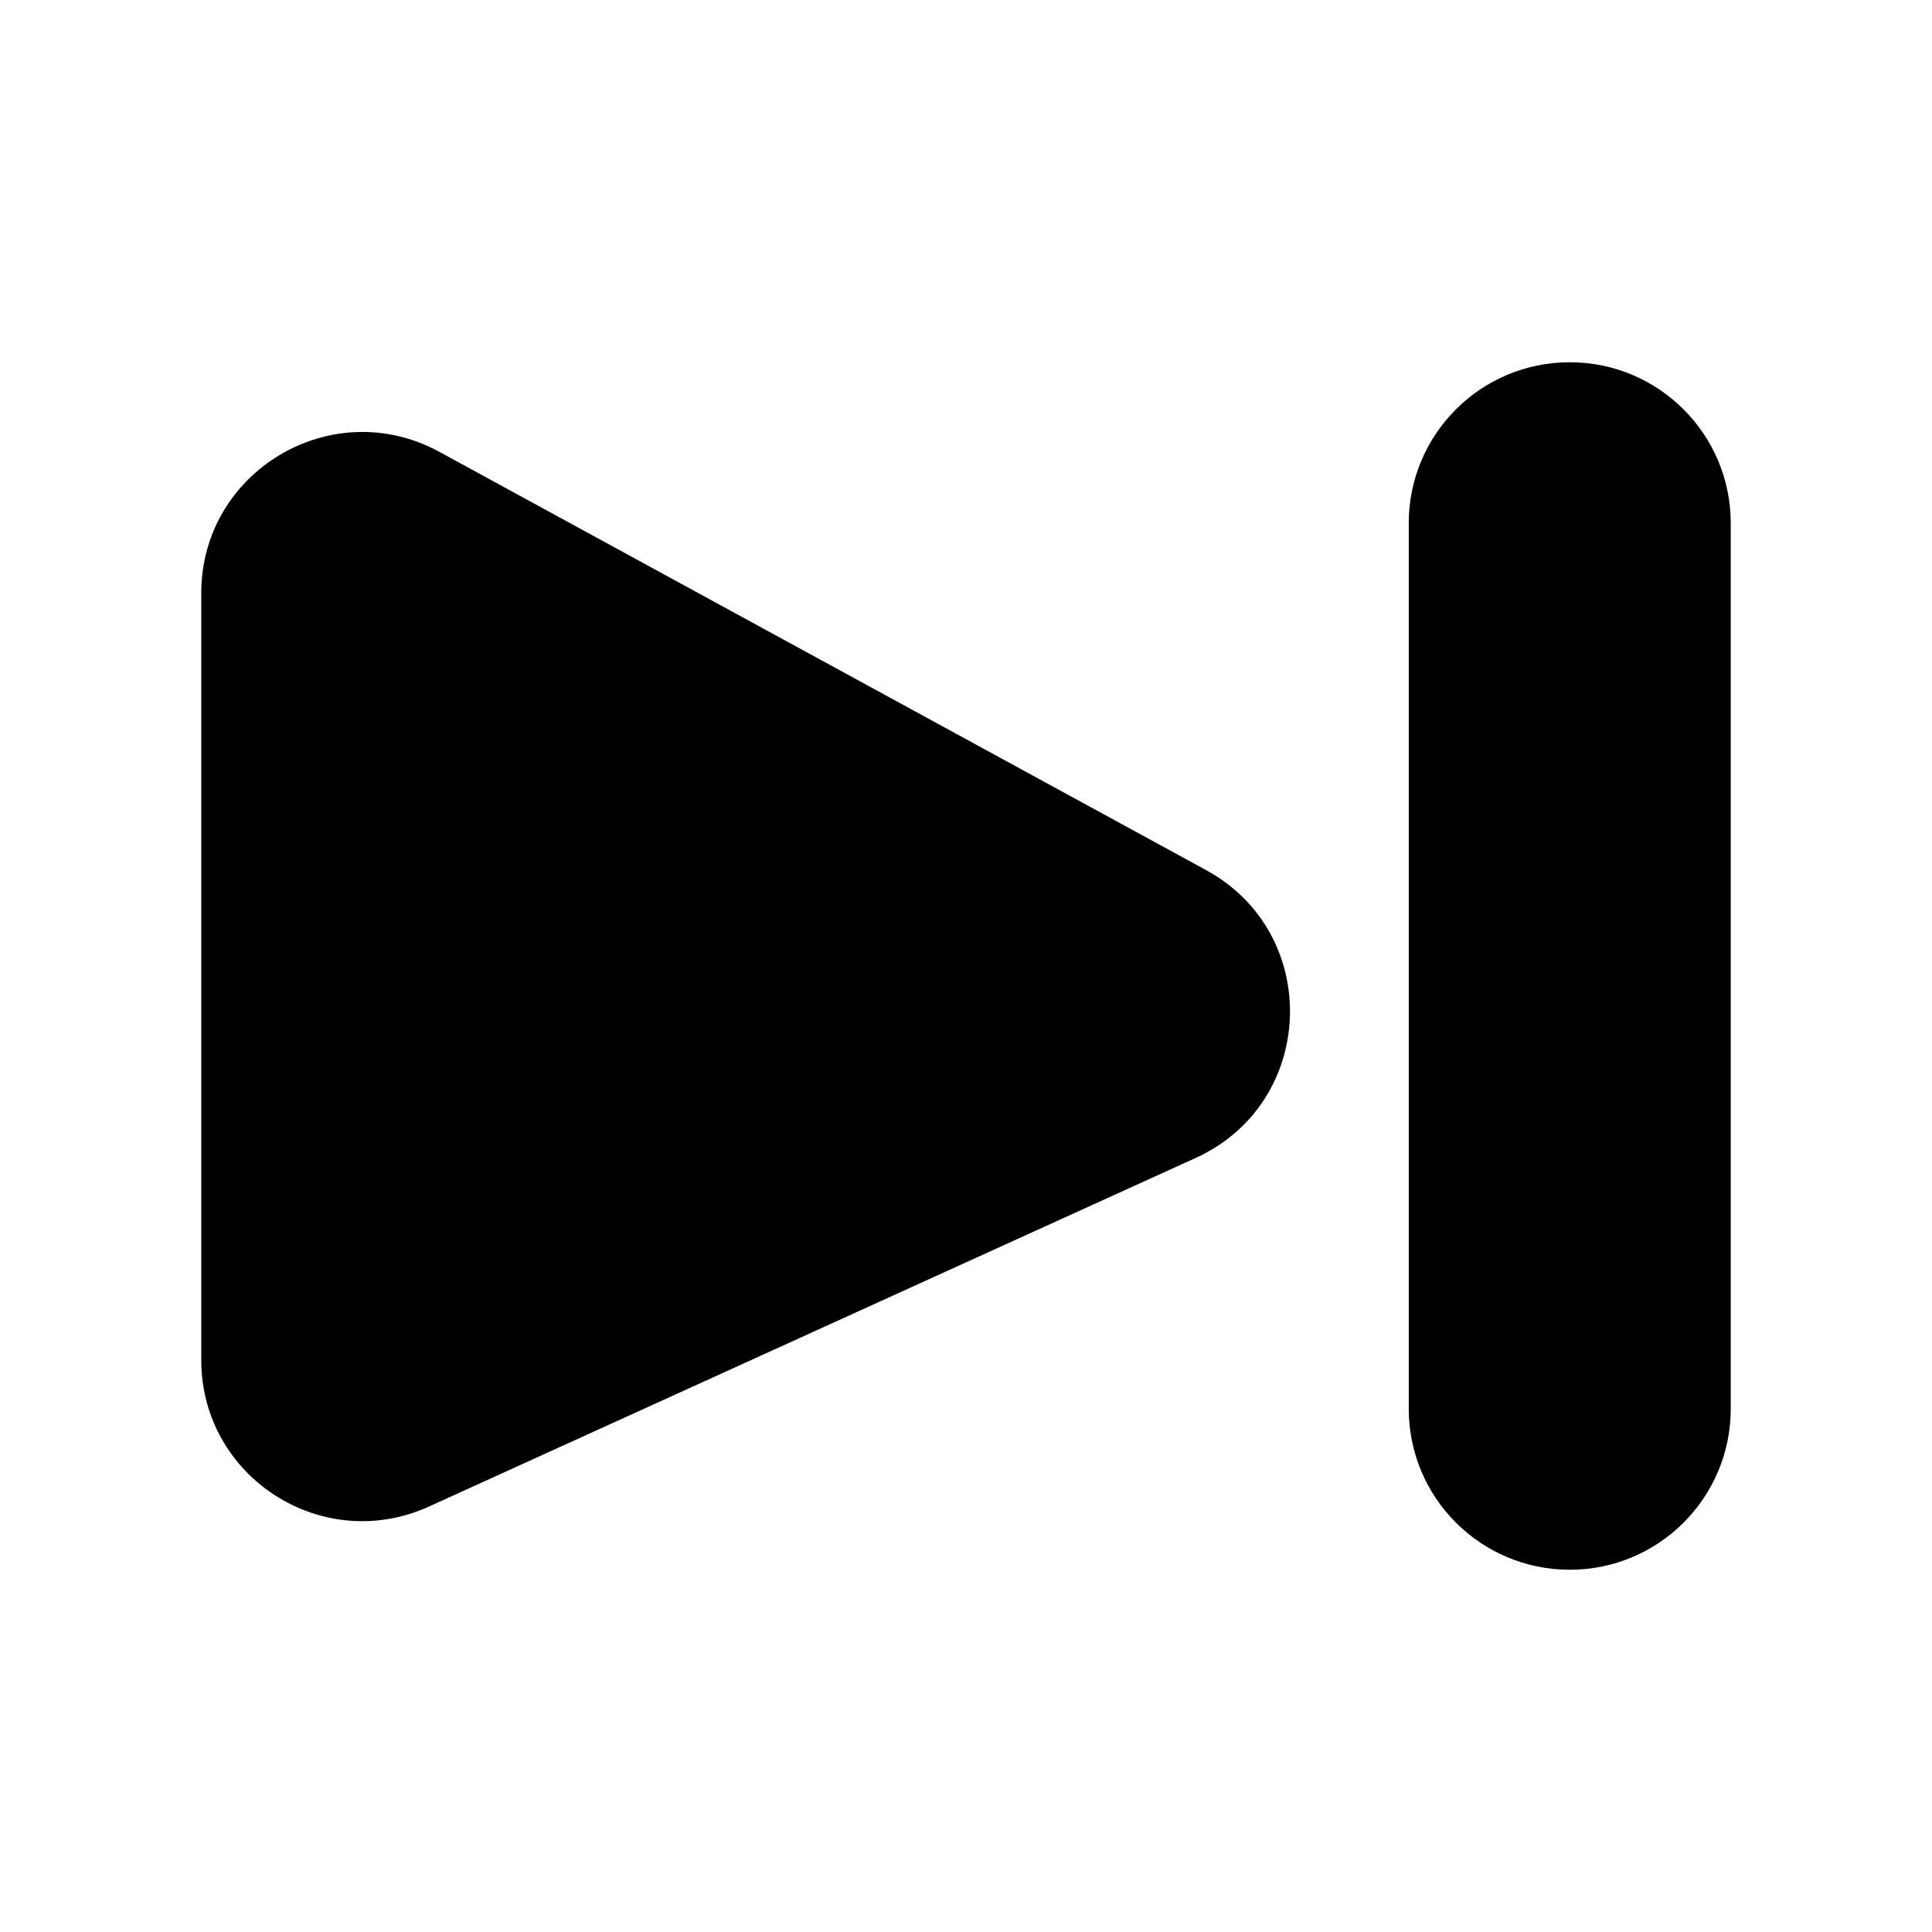
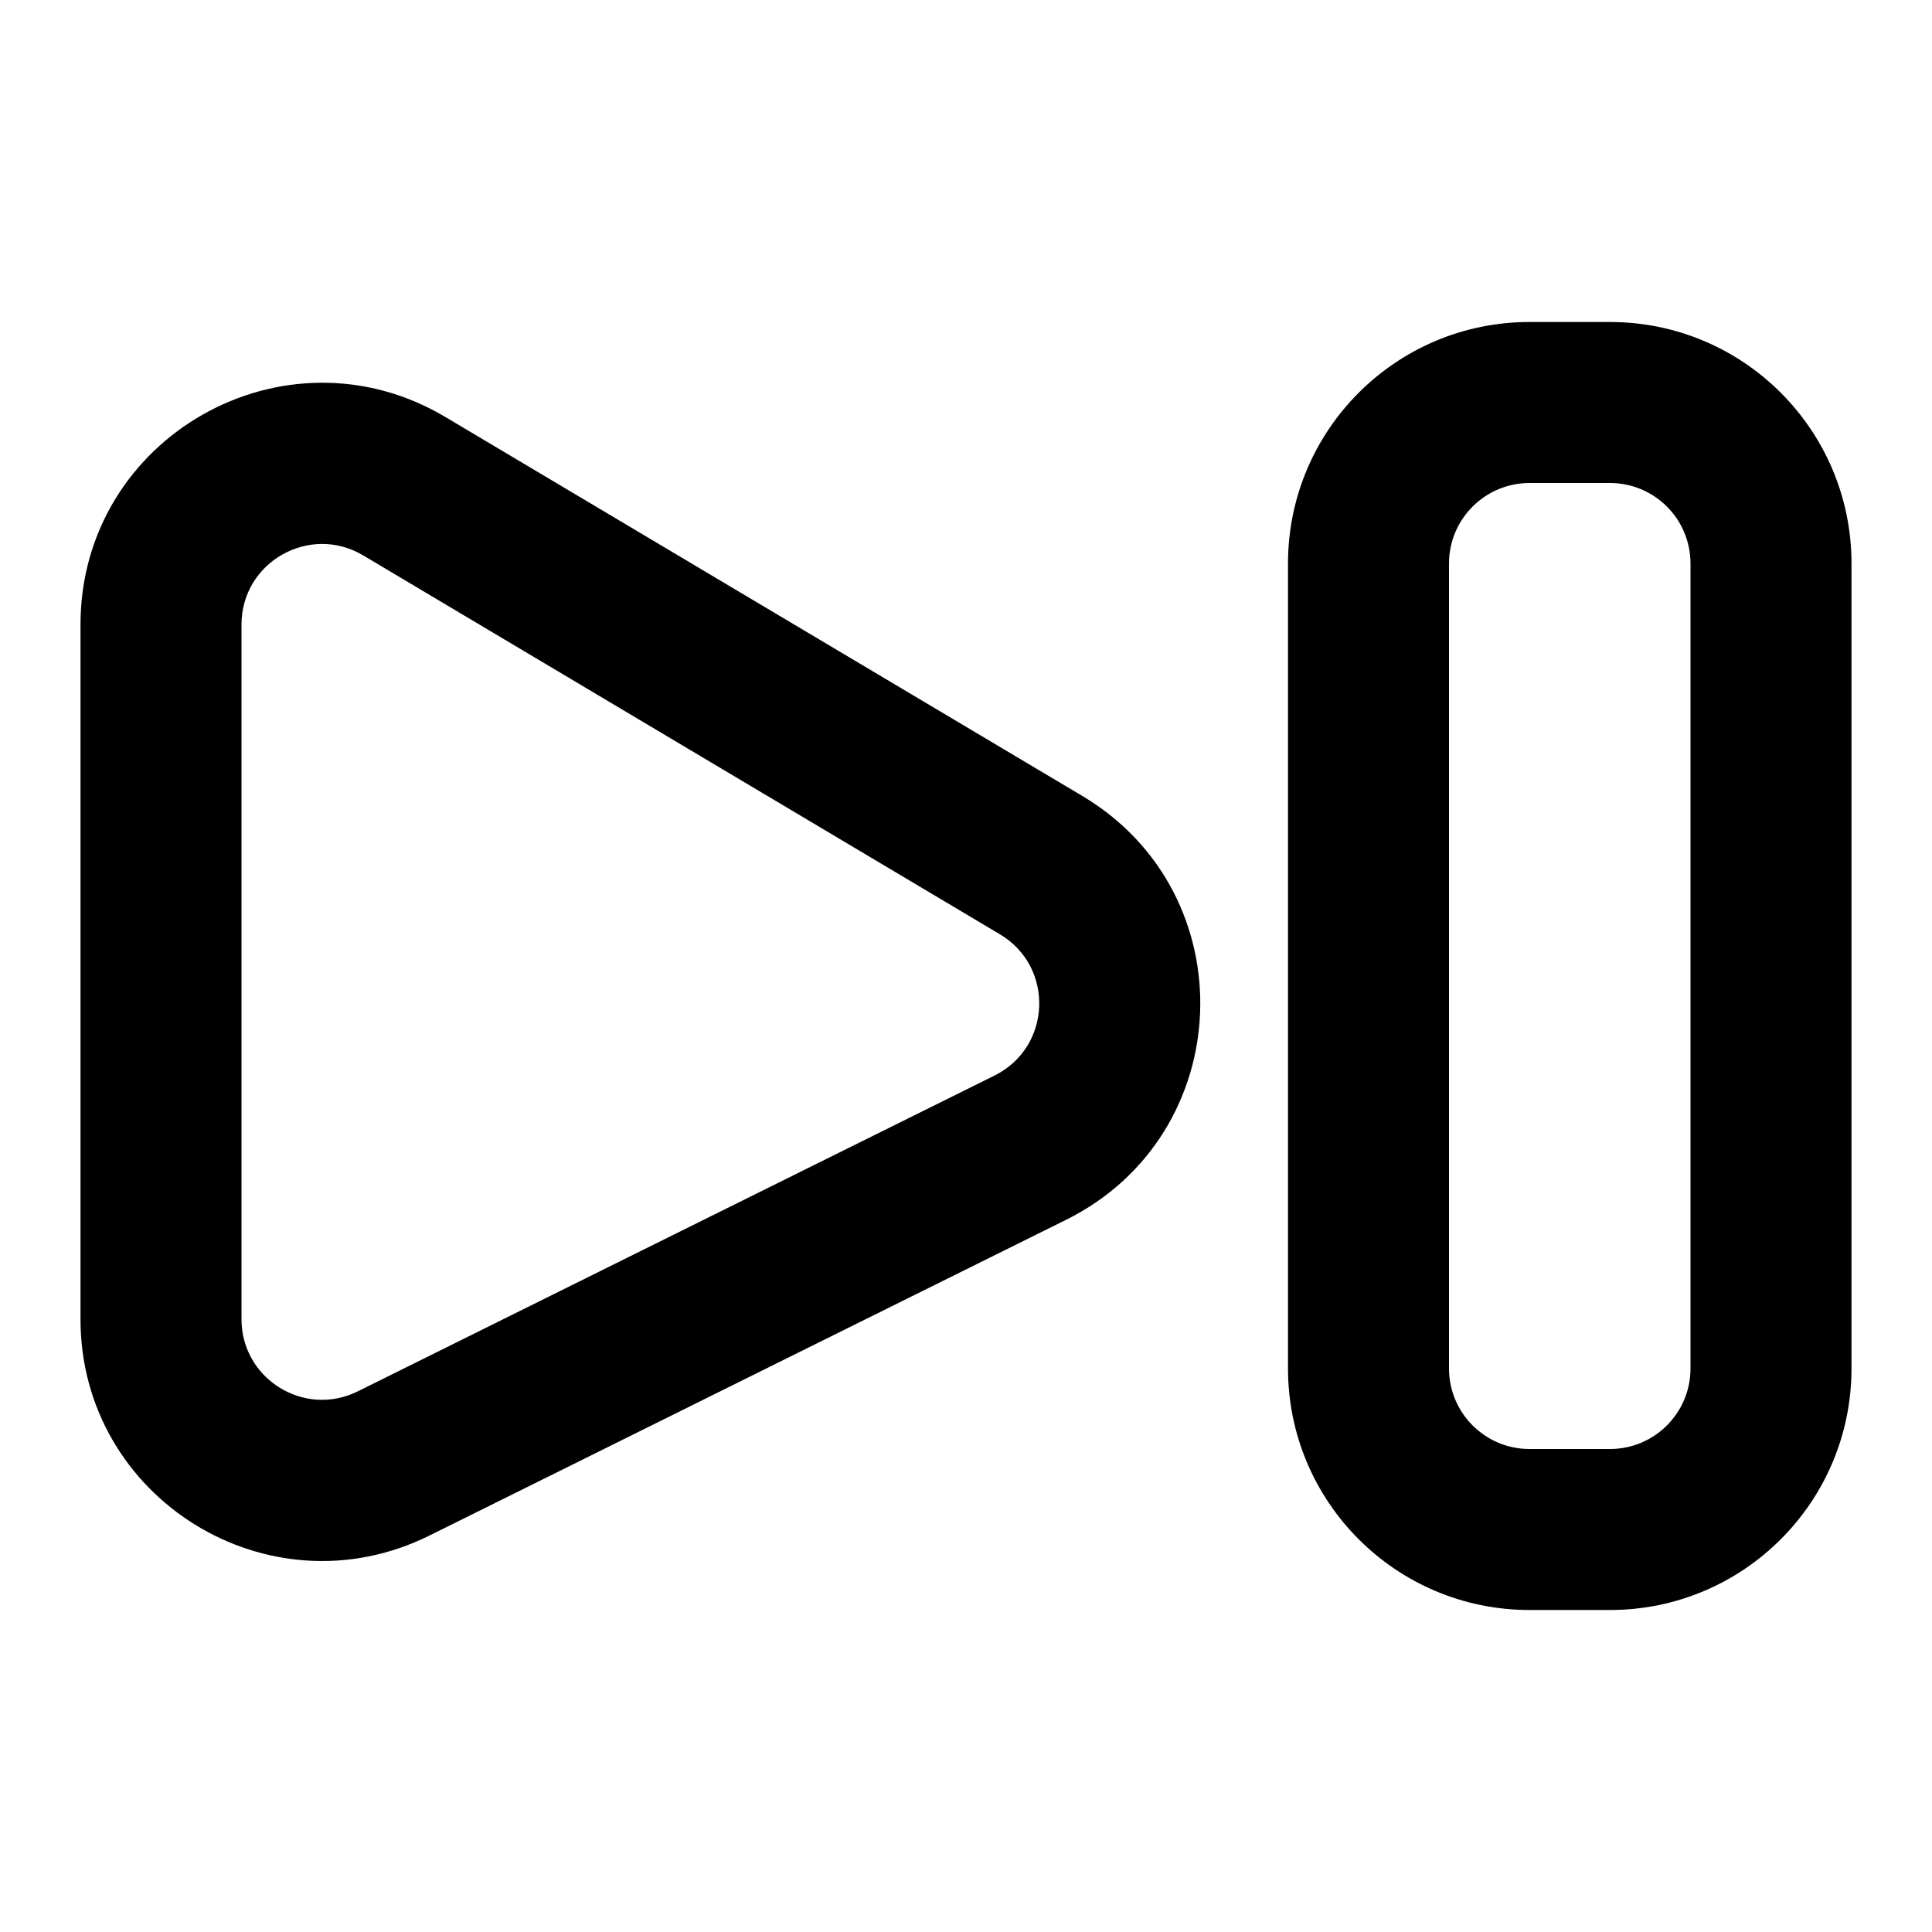
<svg xmlns="http://www.w3.org/2000/svg" viewBox="0 0 24 24" fill="currentColor">
-   <path d="M2.5 16.894V7.369C2.5 5.851 4.125 4.886 5.458 5.613L14.983 10.809C16.43 11.598 16.354 13.703 14.852 14.385L5.328 18.715C4.003 19.317 2.5 18.349 2.5 16.894Z" fill="currentColor" />
-   <path d="M17.5 6.5C17.5 5.395 18.395 4.5 19.5 4.5C20.605 4.5 21.5 5.395 21.5 6.5V17.5C21.5 18.605 20.605 19.5 19.5 19.5C18.395 19.5 17.5 18.605 17.5 17.5V6.5Z" fill="currentColor" />
+   <path fill-rule="evenodd" clip-rule="evenodd" d="M19 4H20C21.657 4 23 5.343 23 7V17C23 18.657 21.657 20 20 20H19C17.343 20 16 18.657 16 17V7C16 5.343 17.343 4 19 4ZM19 6C18.448 6 18 6.448 18 7V17C18 17.552 18.448 18 19 18H20C20.552 18 21 17.552 21 17V7C21 6.448 20.552 6 20 6H19Z" fill="currentColor" />
+   <path fill-rule="evenodd" clip-rule="evenodd" d="M1 7.759V16.388C1 18.614 3.339 20.064 5.333 19.076L13.243 15.153C15.372 14.097 15.487 11.103 13.444 9.887L5.534 5.181C3.534 3.991 1 5.432 1 7.759ZM4.444 17.284L12.354 13.361C13.064 13.009 13.102 12.011 12.421 11.606L4.511 6.899C3.845 6.503 3 6.983 3 7.759V16.388C3 17.13 3.78 17.613 4.444 17.284Z" fill="currentColor" />
</svg>
